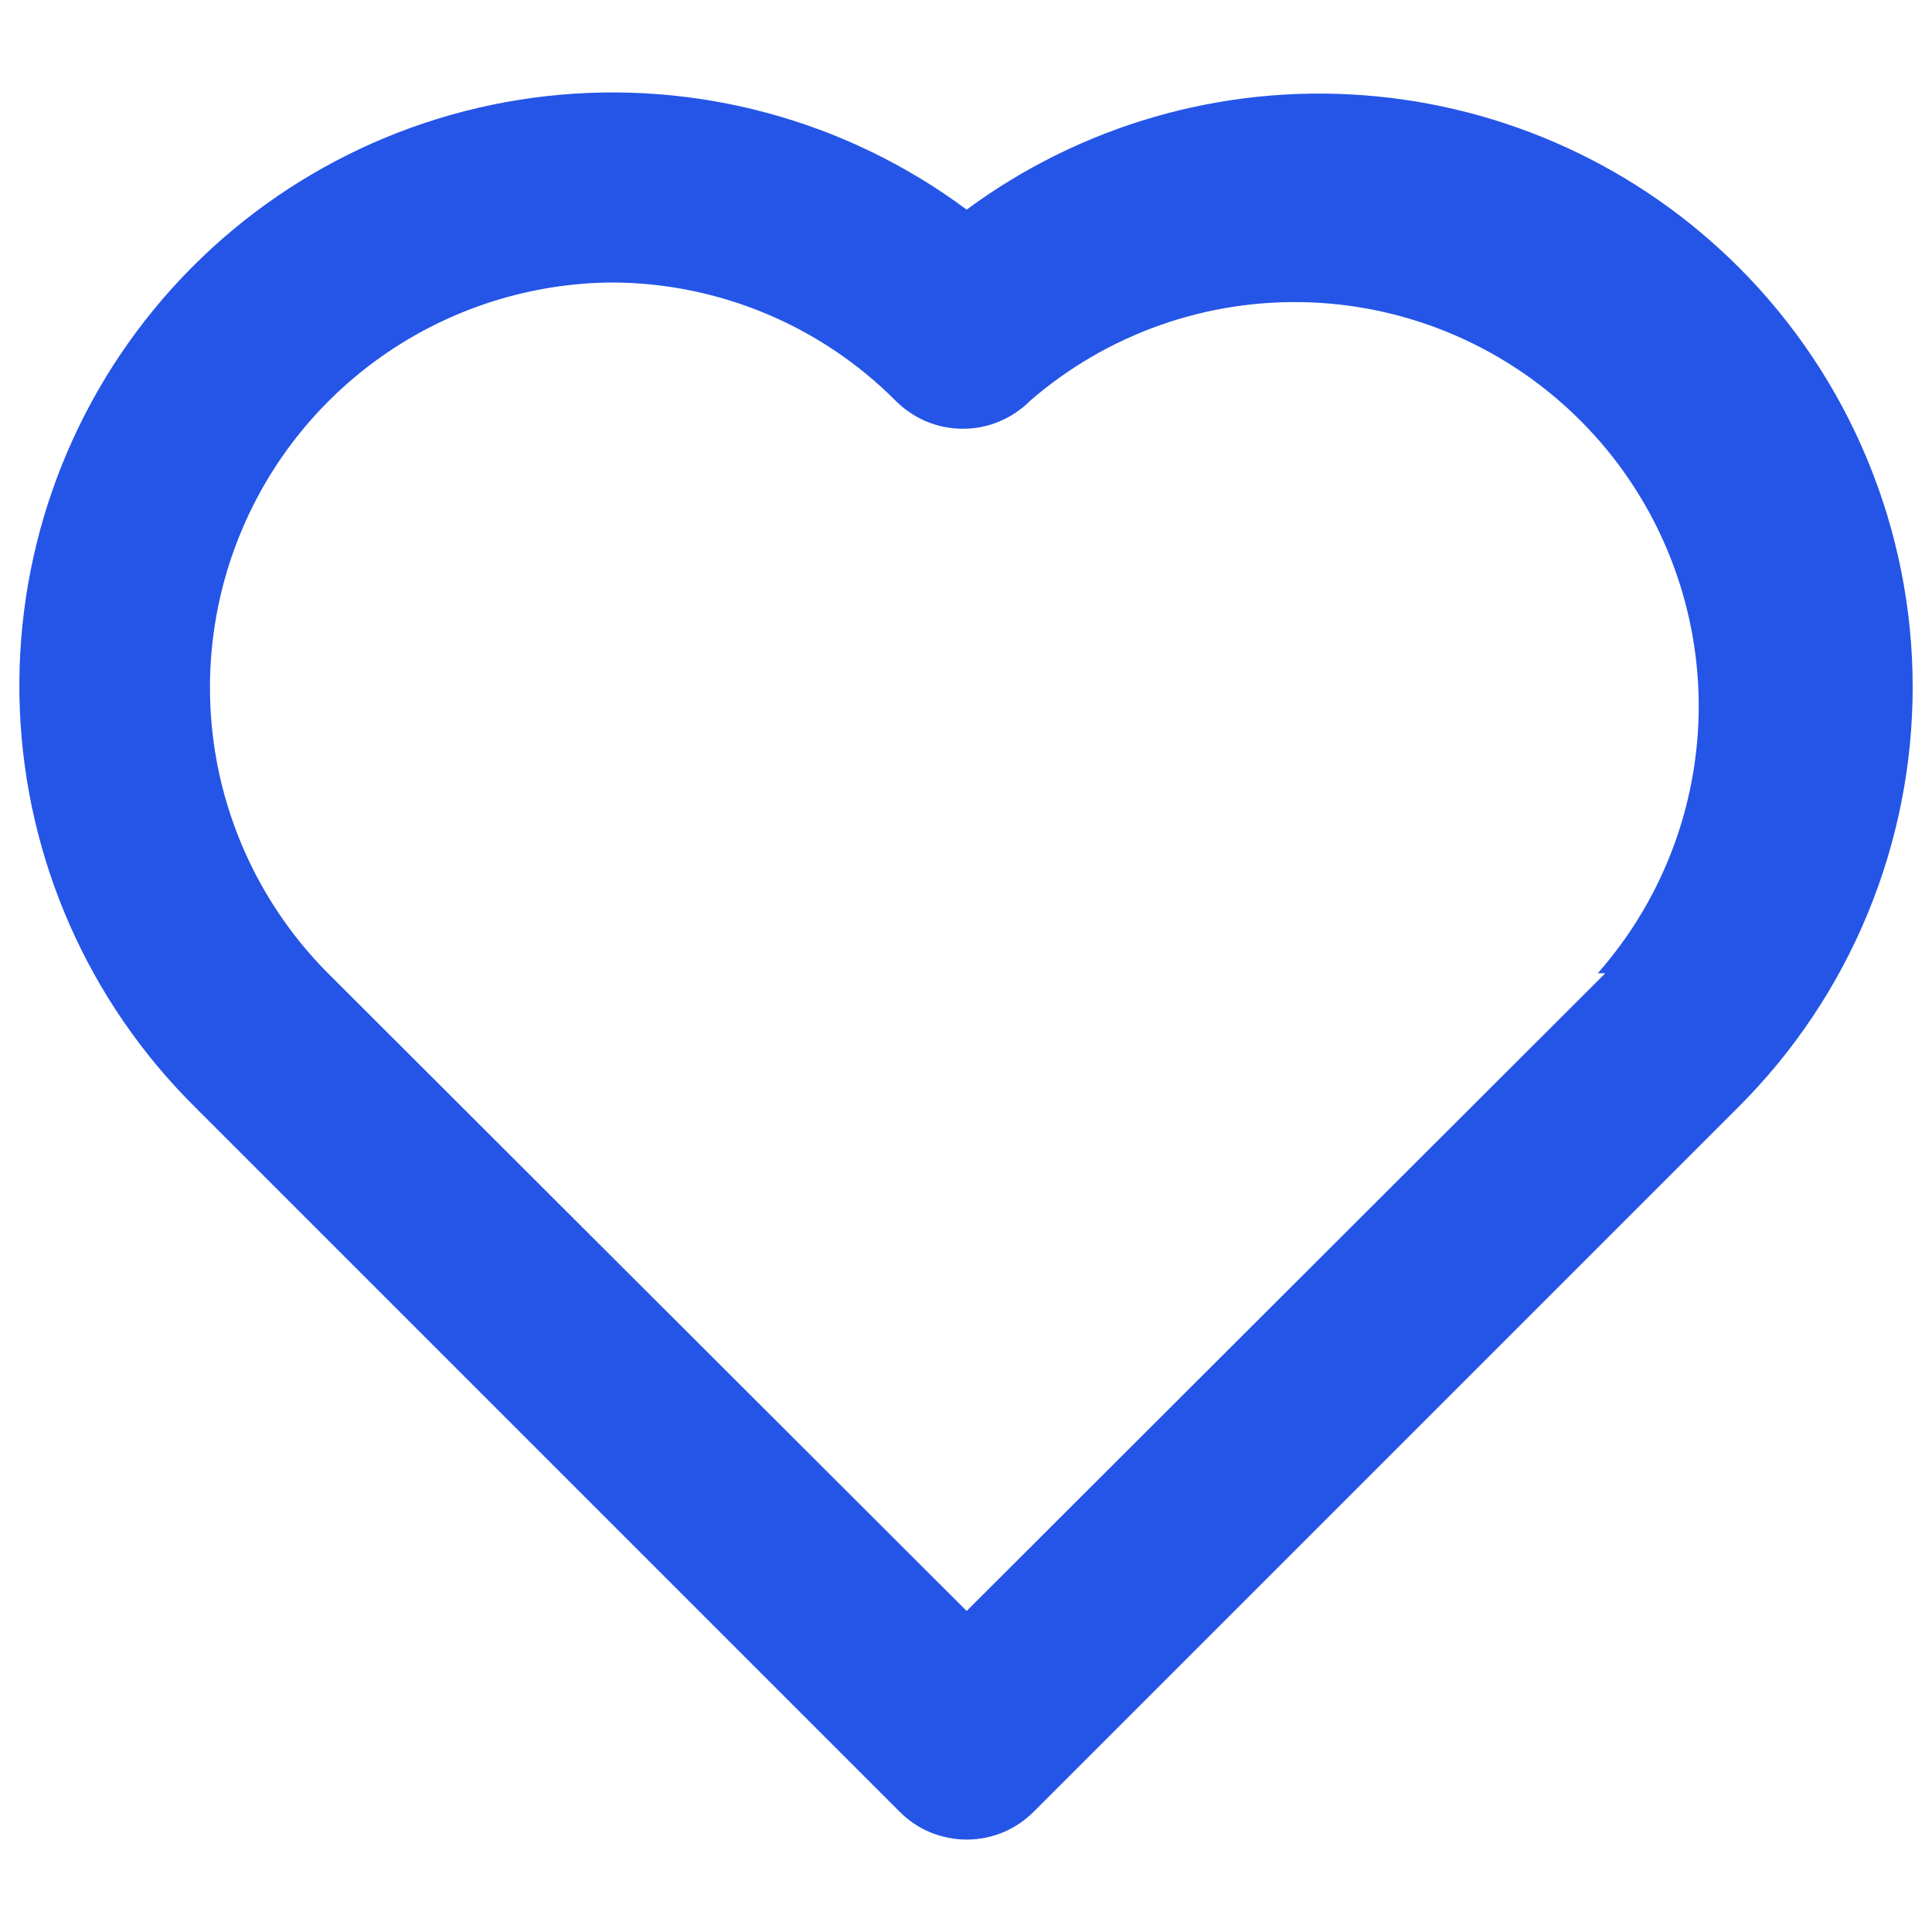
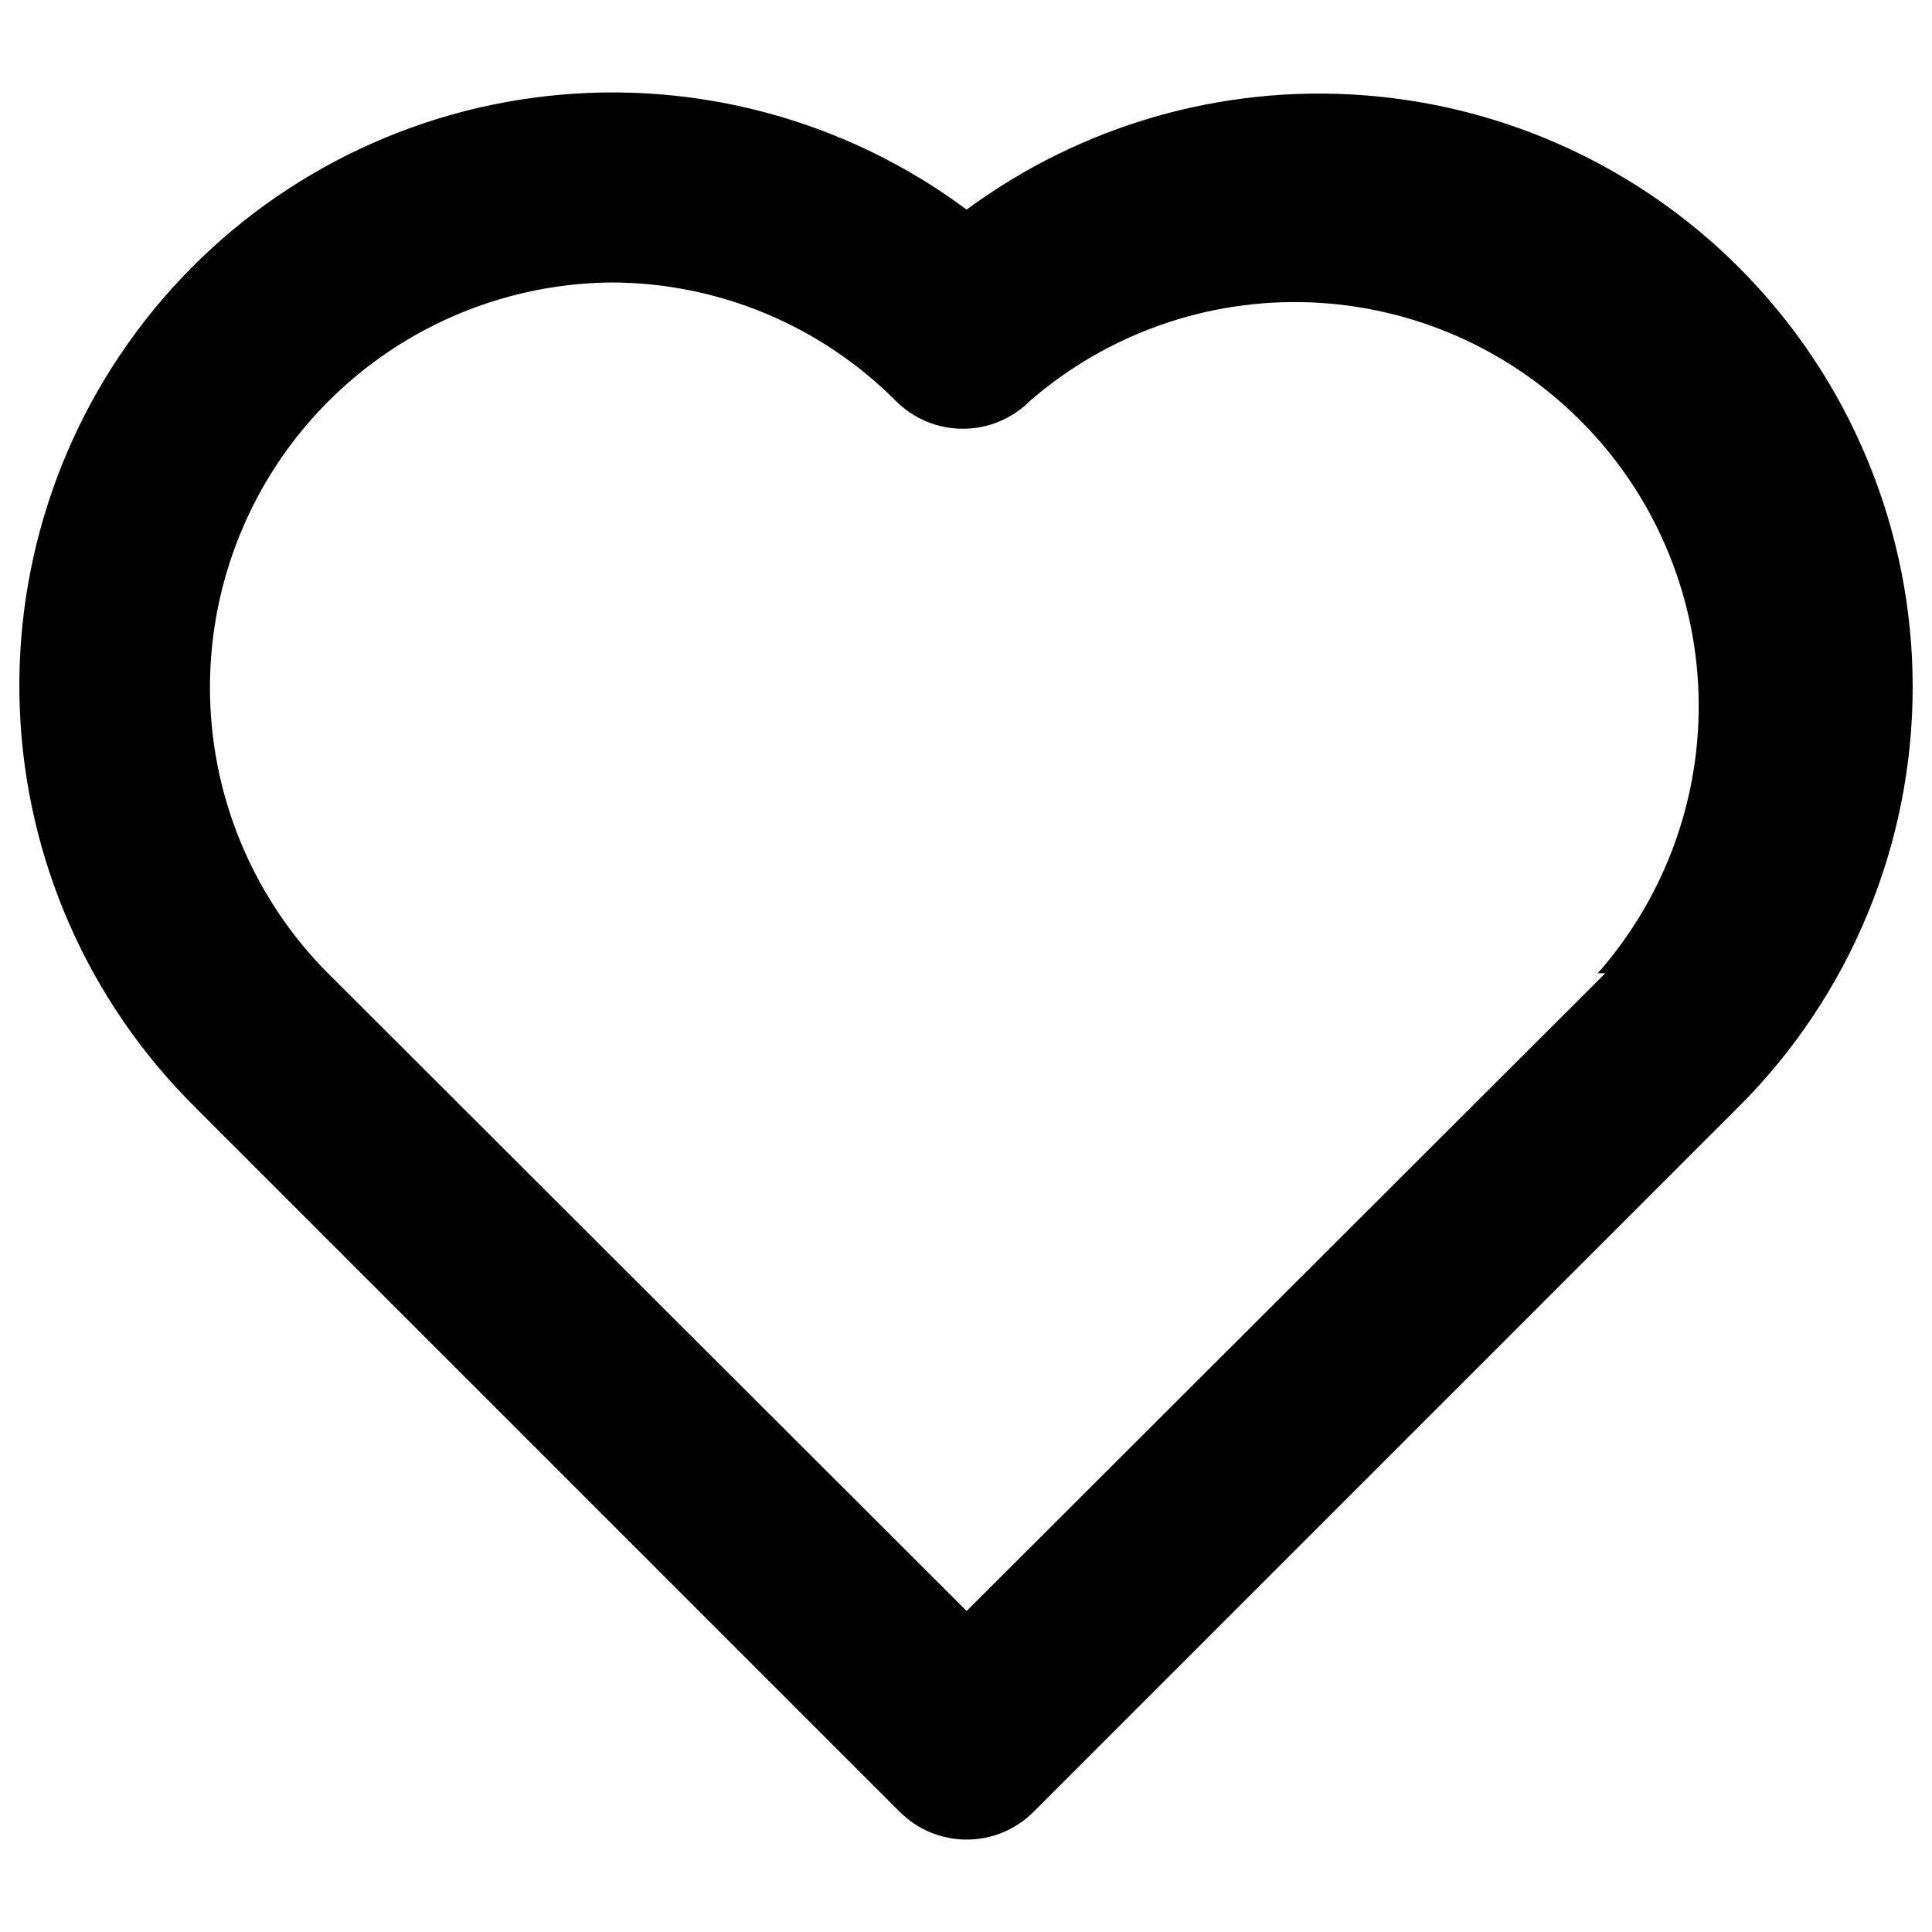
<svg xmlns="http://www.w3.org/2000/svg" width="24" height="24" viewBox="0 0 24 24" fill="none">
-   <path d="M21.6 3.321C20.352 2.073 18.697 1.314 16.937 1.183C15.177 1.051 13.428 1.556 12.008 2.604C10.513 1.492 8.651 0.988 6.799 1.193C4.946 1.398 3.24 2.297 2.024 3.71C0.808 5.123 0.173 6.943 0.246 8.806C0.319 10.668 1.094 12.434 2.417 13.747L11.174 22.504C11.283 22.614 11.413 22.702 11.556 22.762C11.7 22.821 11.853 22.852 12.008 22.852C12.164 22.852 12.317 22.821 12.46 22.762C12.604 22.702 12.733 22.614 12.843 22.504L21.6 13.747C22.285 13.063 22.828 12.25 23.198 11.356C23.569 10.461 23.76 9.503 23.76 8.534C23.76 7.566 23.569 6.607 23.198 5.713C22.828 4.818 22.285 4.006 21.6 3.321ZM19.942 12.09L12.008 20.012L4.074 12.09C3.375 11.388 2.899 10.495 2.705 9.523C2.512 8.552 2.609 7.544 2.986 6.628C3.362 5.711 4.001 4.927 4.822 4.372C5.643 3.817 6.61 3.517 7.601 3.509C8.924 3.513 10.192 4.041 11.127 4.979C11.236 5.089 11.366 5.176 11.509 5.236C11.652 5.296 11.806 5.326 11.961 5.326C12.117 5.326 12.27 5.296 12.413 5.236C12.556 5.176 12.687 5.089 12.796 4.979C13.758 4.145 15 3.708 16.272 3.756C17.544 3.804 18.75 4.334 19.646 5.238C20.543 6.141 21.062 7.352 21.1 8.624C21.137 9.896 20.69 11.135 19.848 12.09H19.942Z" fill="#2555E7" />
+   <path d="M21.6 3.321C20.352 2.073 18.697 1.314 16.937 1.183C15.177 1.051 13.428 1.556 12.008 2.604C10.513 1.492 8.651 0.988 6.799 1.193C4.946 1.398 3.24 2.297 2.024 3.71C0.808 5.123 0.173 6.943 0.246 8.806C0.319 10.668 1.094 12.434 2.417 13.747L11.174 22.504C11.283 22.614 11.413 22.702 11.556 22.762C11.7 22.821 11.853 22.852 12.008 22.852C12.164 22.852 12.317 22.821 12.46 22.762C12.604 22.702 12.733 22.614 12.843 22.504L21.6 13.747C22.285 13.063 22.828 12.25 23.198 11.356C23.569 10.461 23.76 9.503 23.76 8.534C23.76 7.566 23.569 6.607 23.198 5.713C22.828 4.818 22.285 4.006 21.6 3.321ZM19.942 12.09L12.008 20.012L4.074 12.09C3.375 11.388 2.899 10.495 2.705 9.523C2.512 8.552 2.609 7.544 2.986 6.628C3.362 5.711 4.001 4.927 4.822 4.372C5.643 3.817 6.61 3.517 7.601 3.509C8.924 3.513 10.192 4.041 11.127 4.979C11.236 5.089 11.366 5.176 11.509 5.236C11.652 5.296 11.806 5.326 11.961 5.326C12.117 5.326 12.27 5.296 12.413 5.236C12.556 5.176 12.687 5.089 12.796 4.979C13.758 4.145 15 3.708 16.272 3.756C17.544 3.804 18.75 4.334 19.646 5.238C20.543 6.141 21.062 7.352 21.1 8.624C21.137 9.896 20.69 11.135 19.848 12.09H19.942Z" fill="currentColor" />
</svg>
